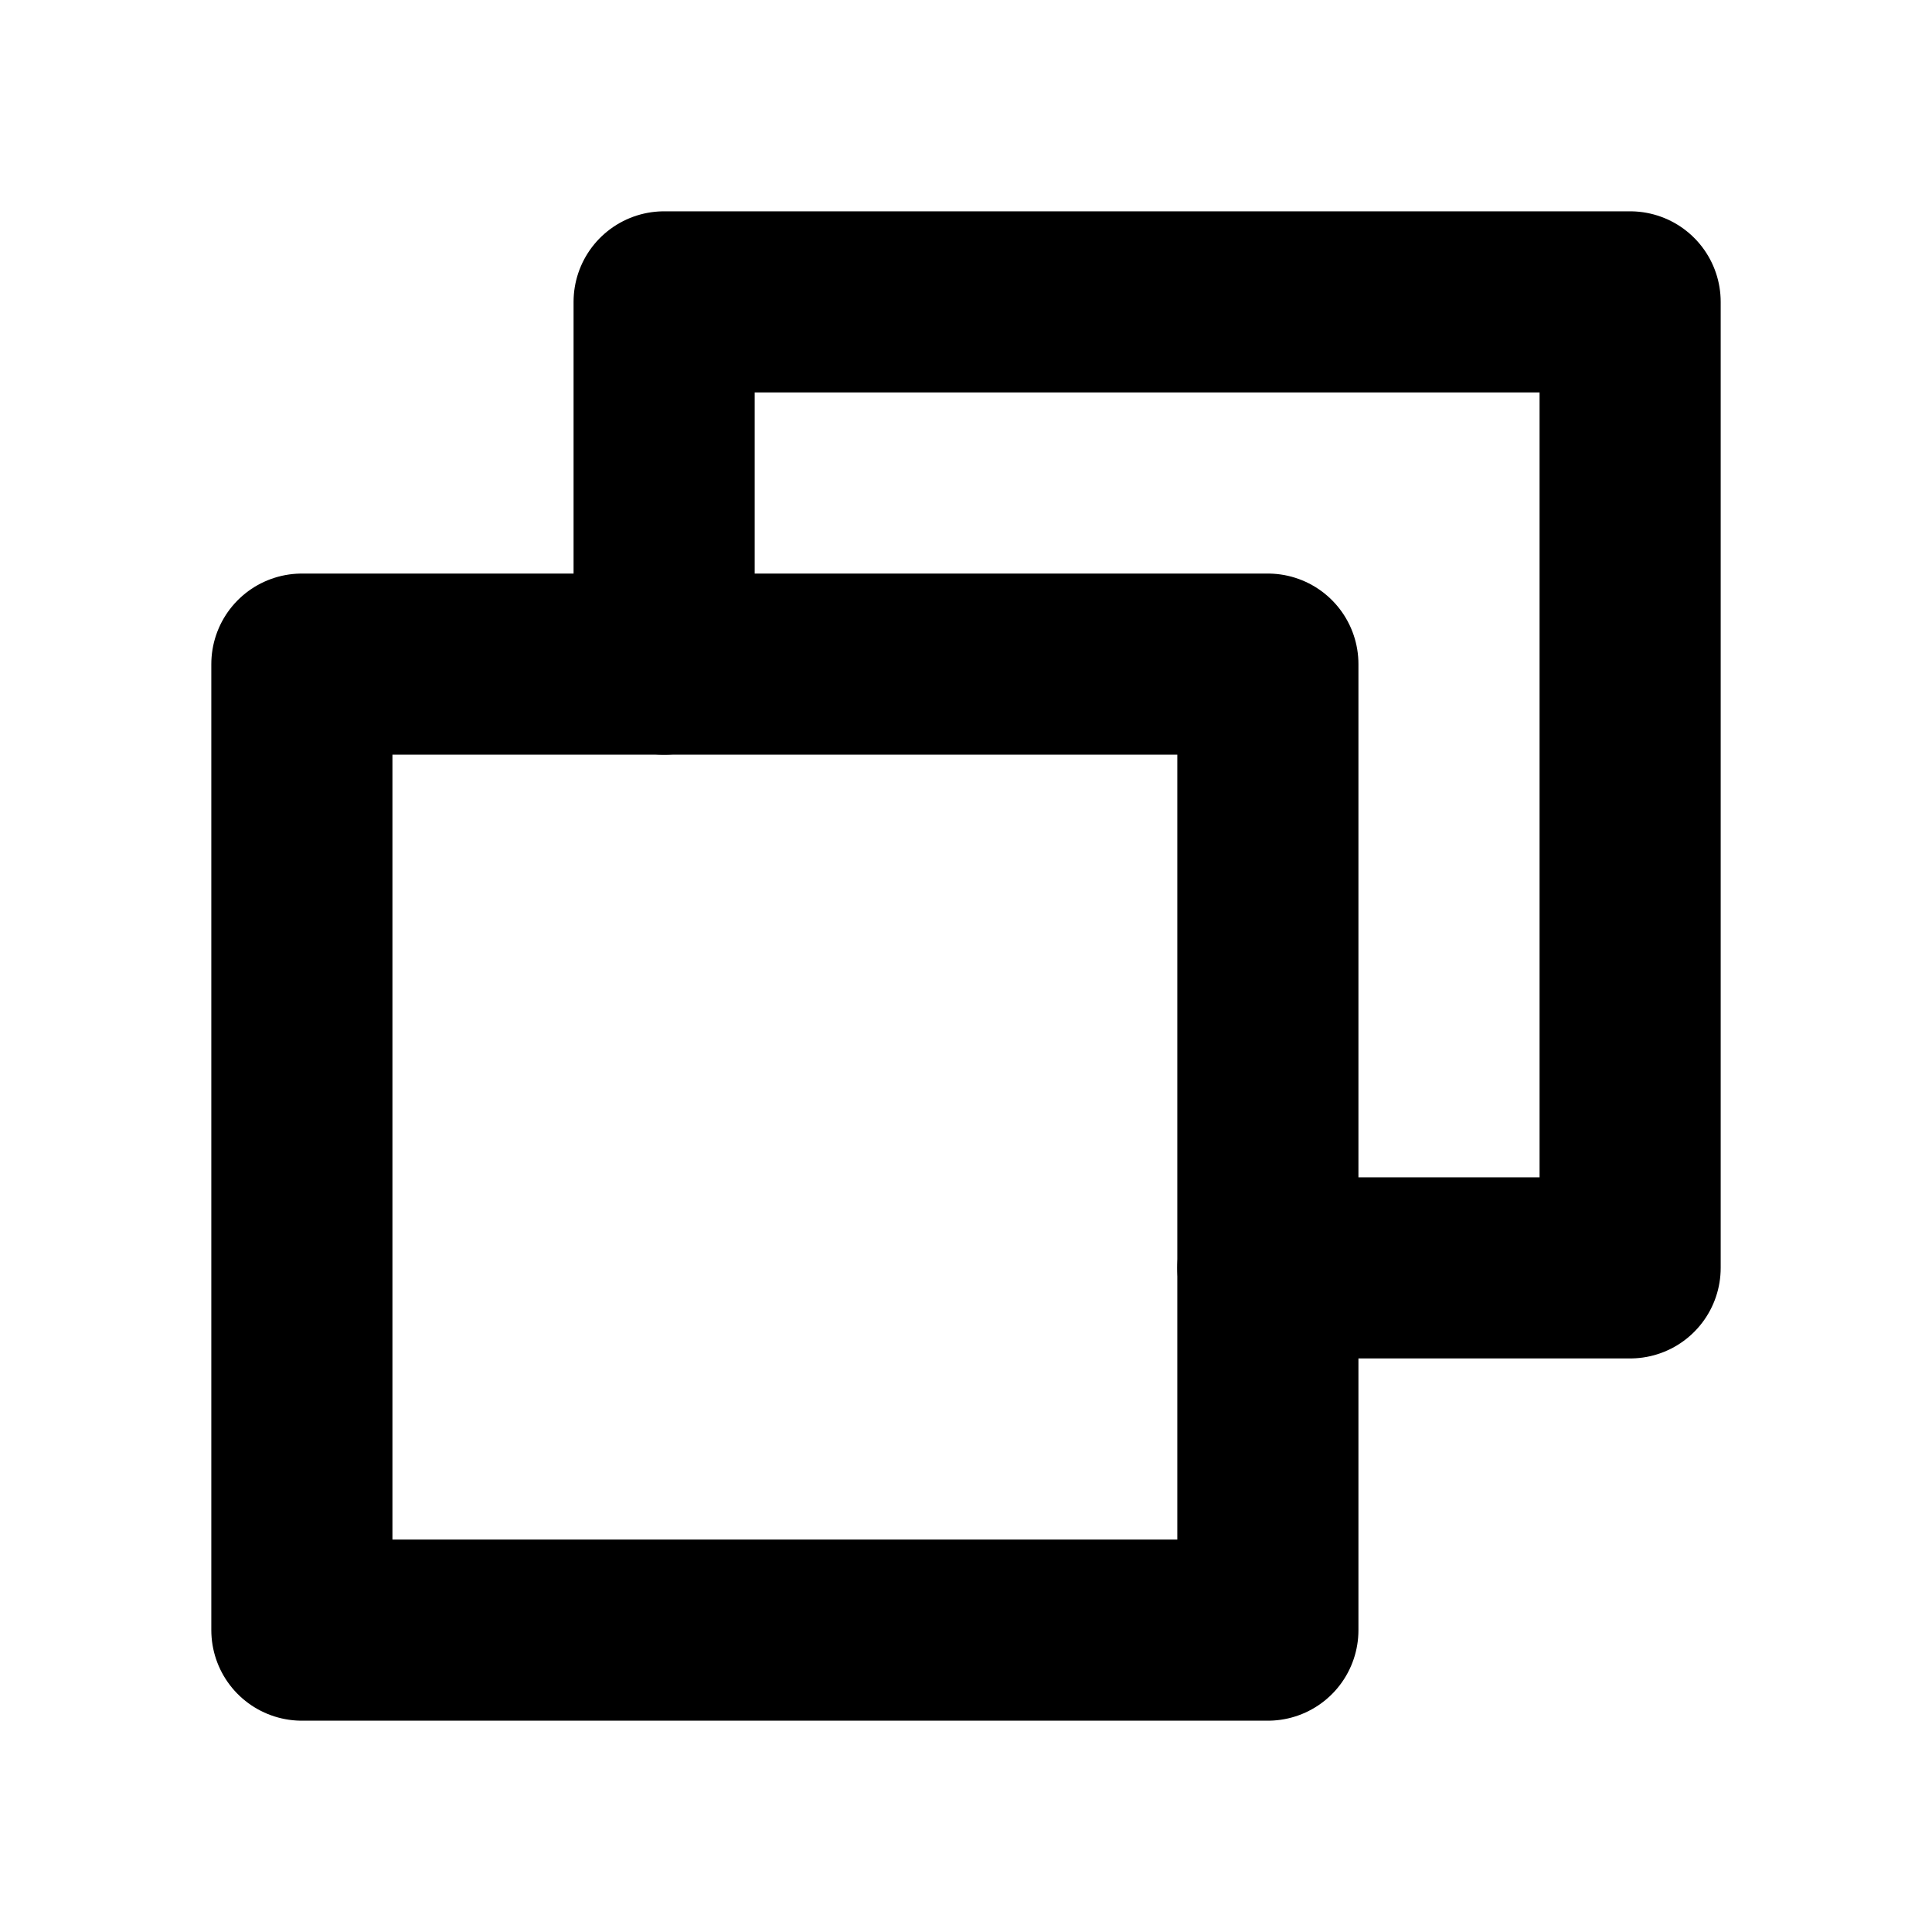
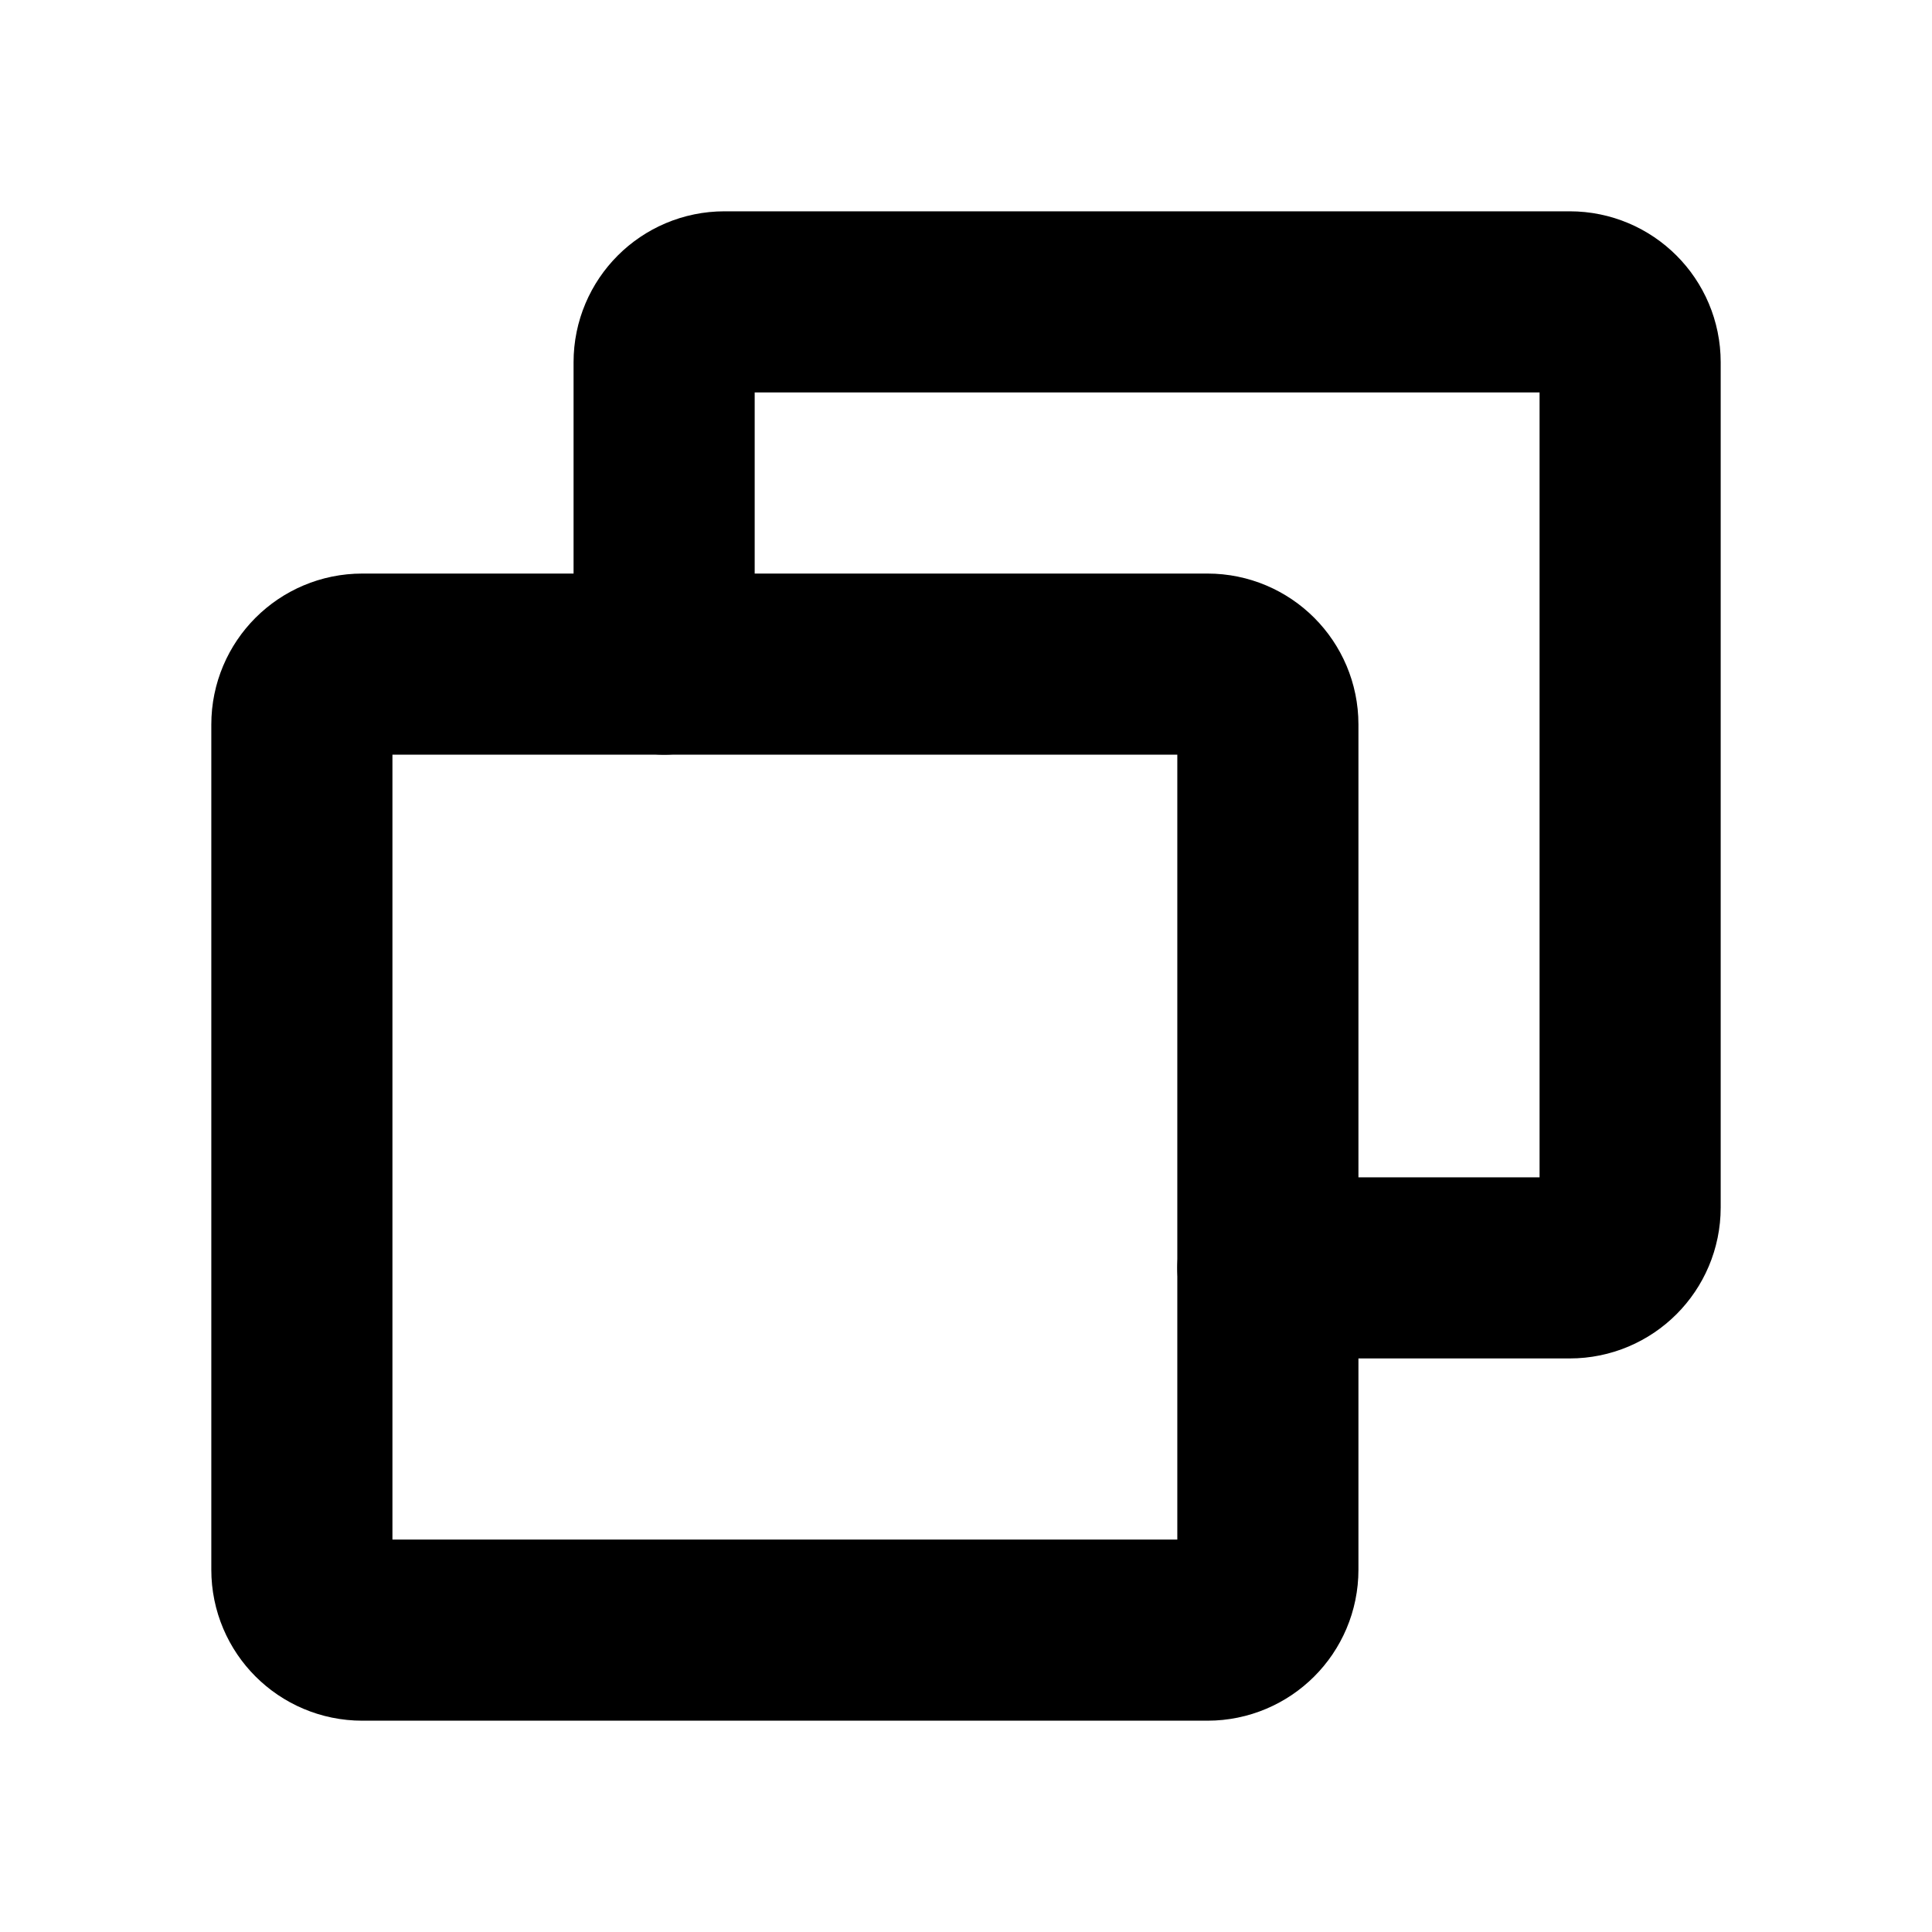
<svg xmlns="http://www.w3.org/2000/svg" viewBox="0 0 256 256">
  <rect width="256" height="256" fill="none" />
-   <polyline points="168 168 216 168 216 40 88 40 88 88" fill="none" stroke="currentColor" stroke-linecap="round" stroke-linejoin="round" stroke-width="24" />
-   <rect x="40" y="88" width="128" height="128" fill="none" stroke="currentColor" stroke-linecap="round" stroke-linejoin="round" stroke-width="24" />
+   <path d="M168,168H208a8,8,0,0,0,8-8V48a8,8,0,0,0-8-8H96a8,8,0,0,0-8,8V88" fill="none" stroke="currentColor" stroke-linecap="round" stroke-linejoin="round" stroke-width="24" />
+   <rect x="40" y="88" width="128" height="128" rx="8" fill="none" stroke="currentColor" stroke-linecap="round" stroke-linejoin="round" stroke-width="24" />
</svg>
